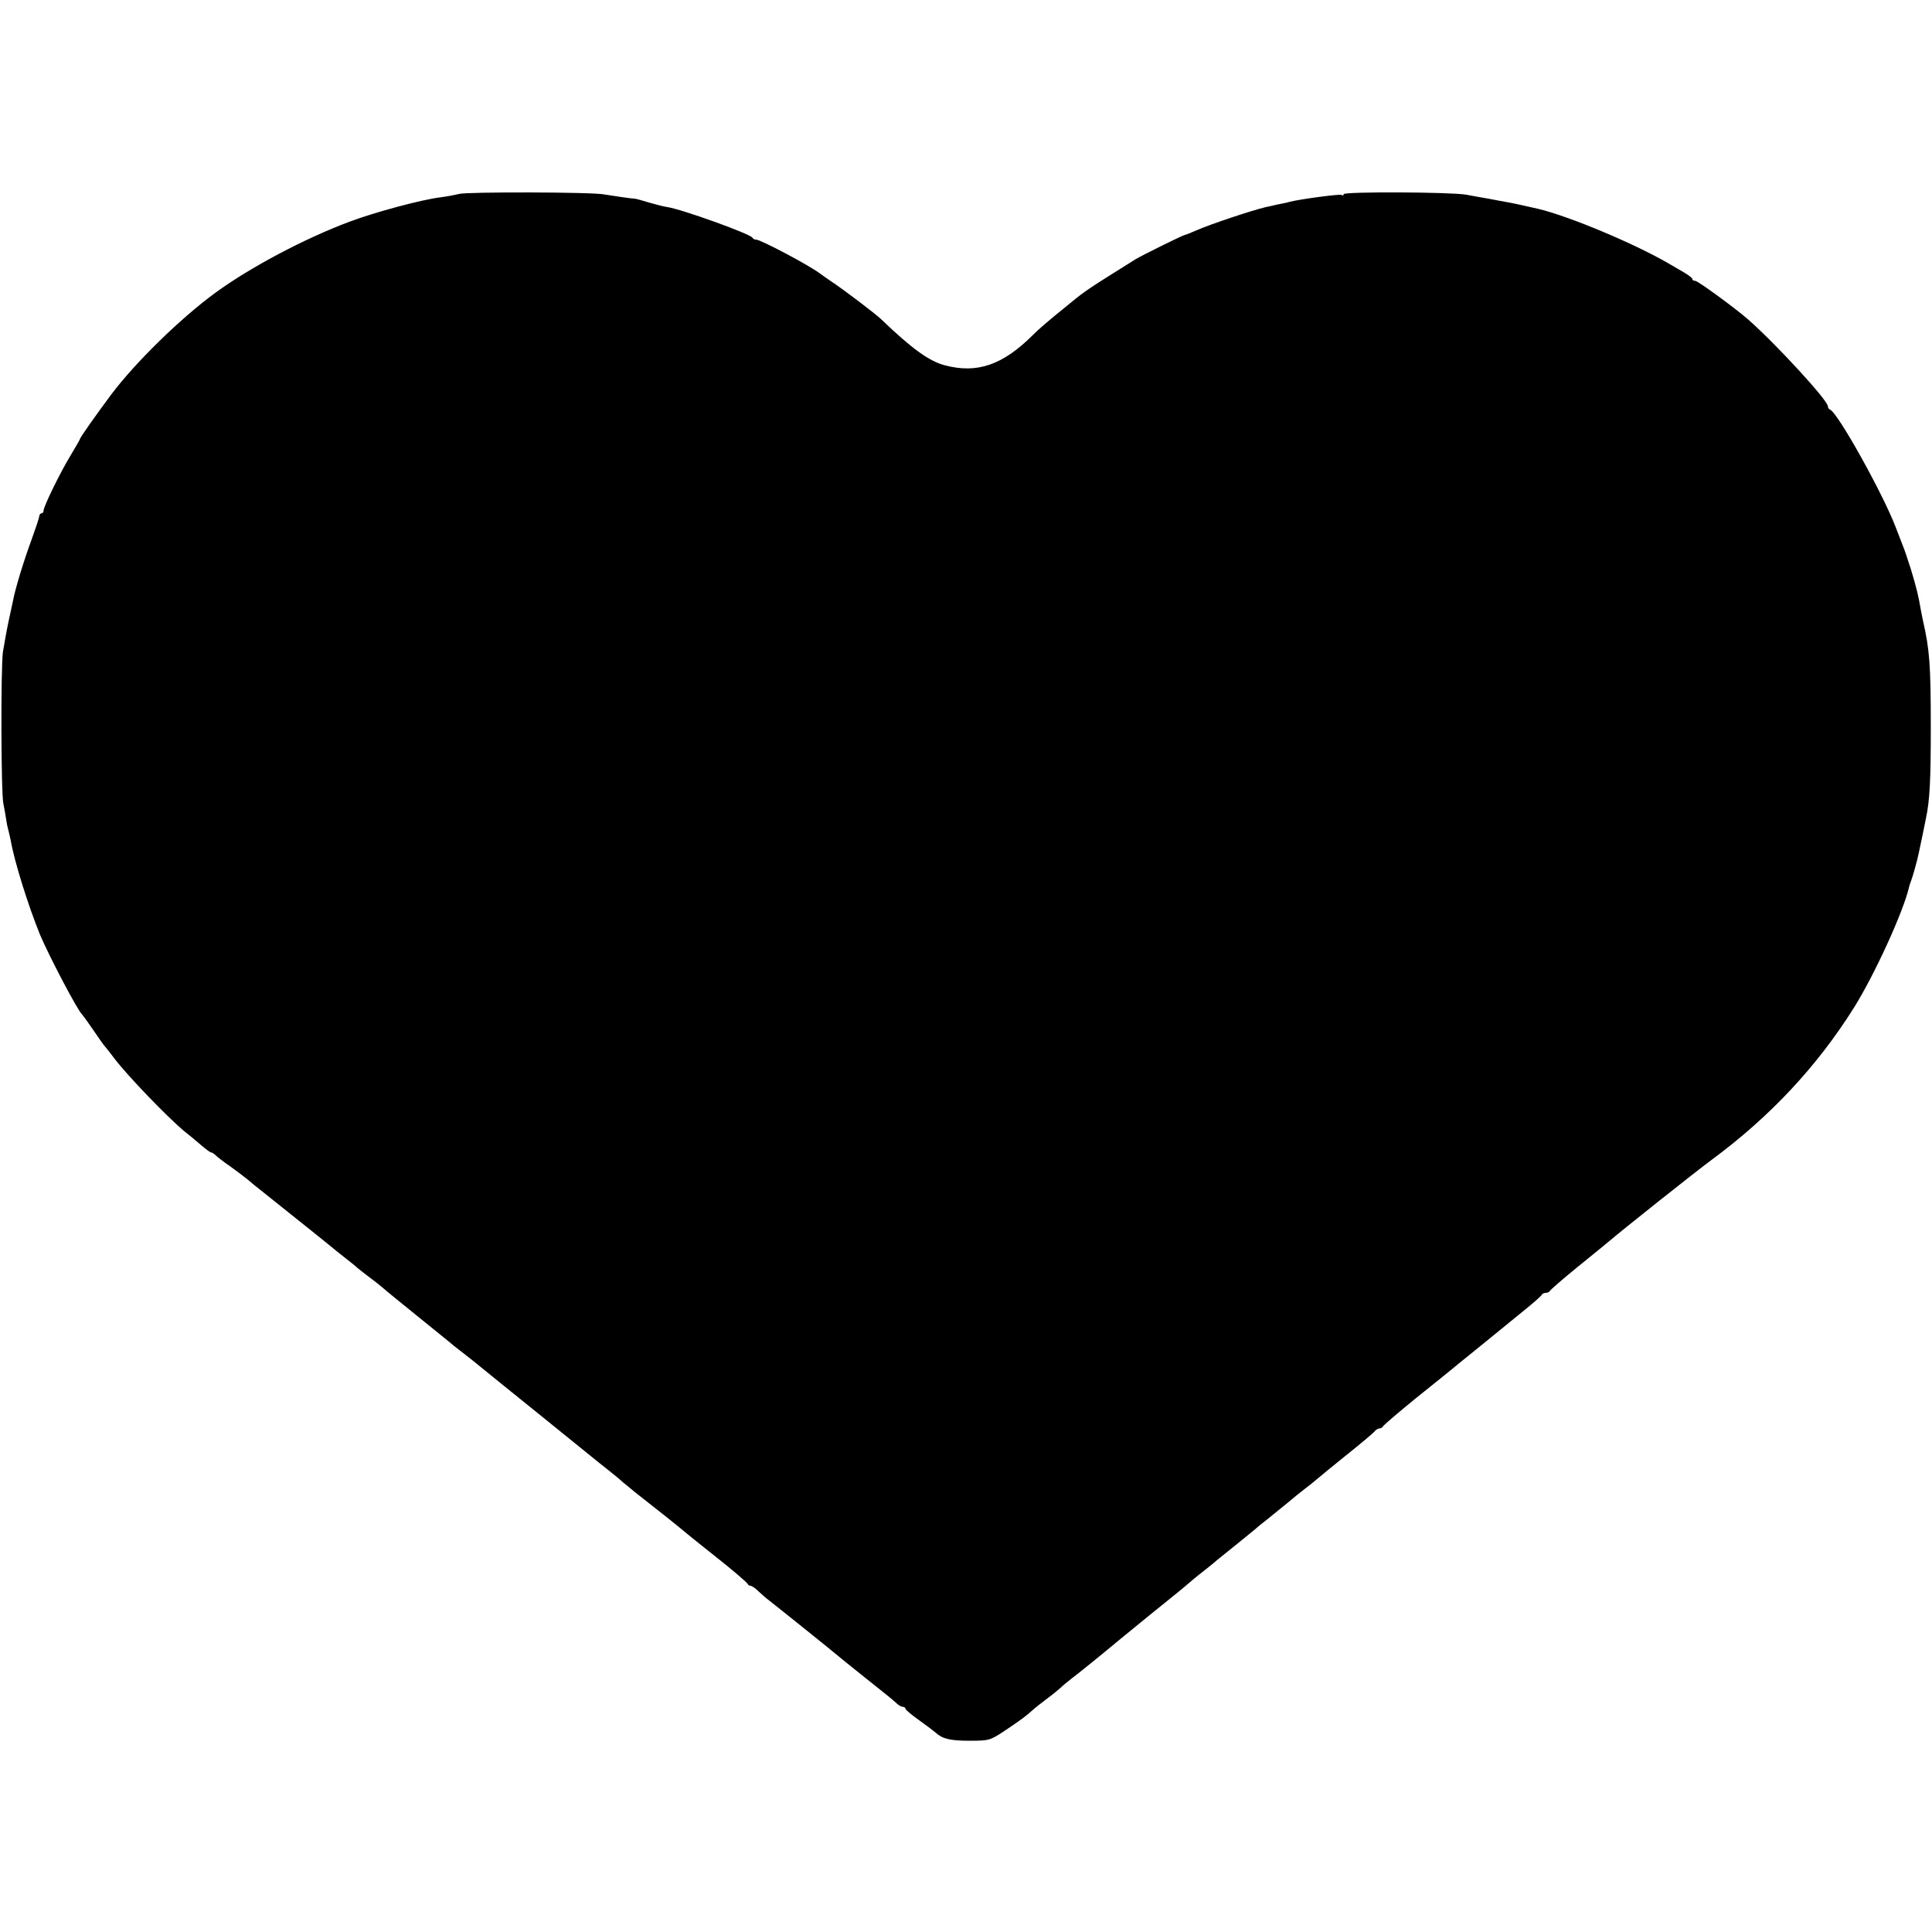
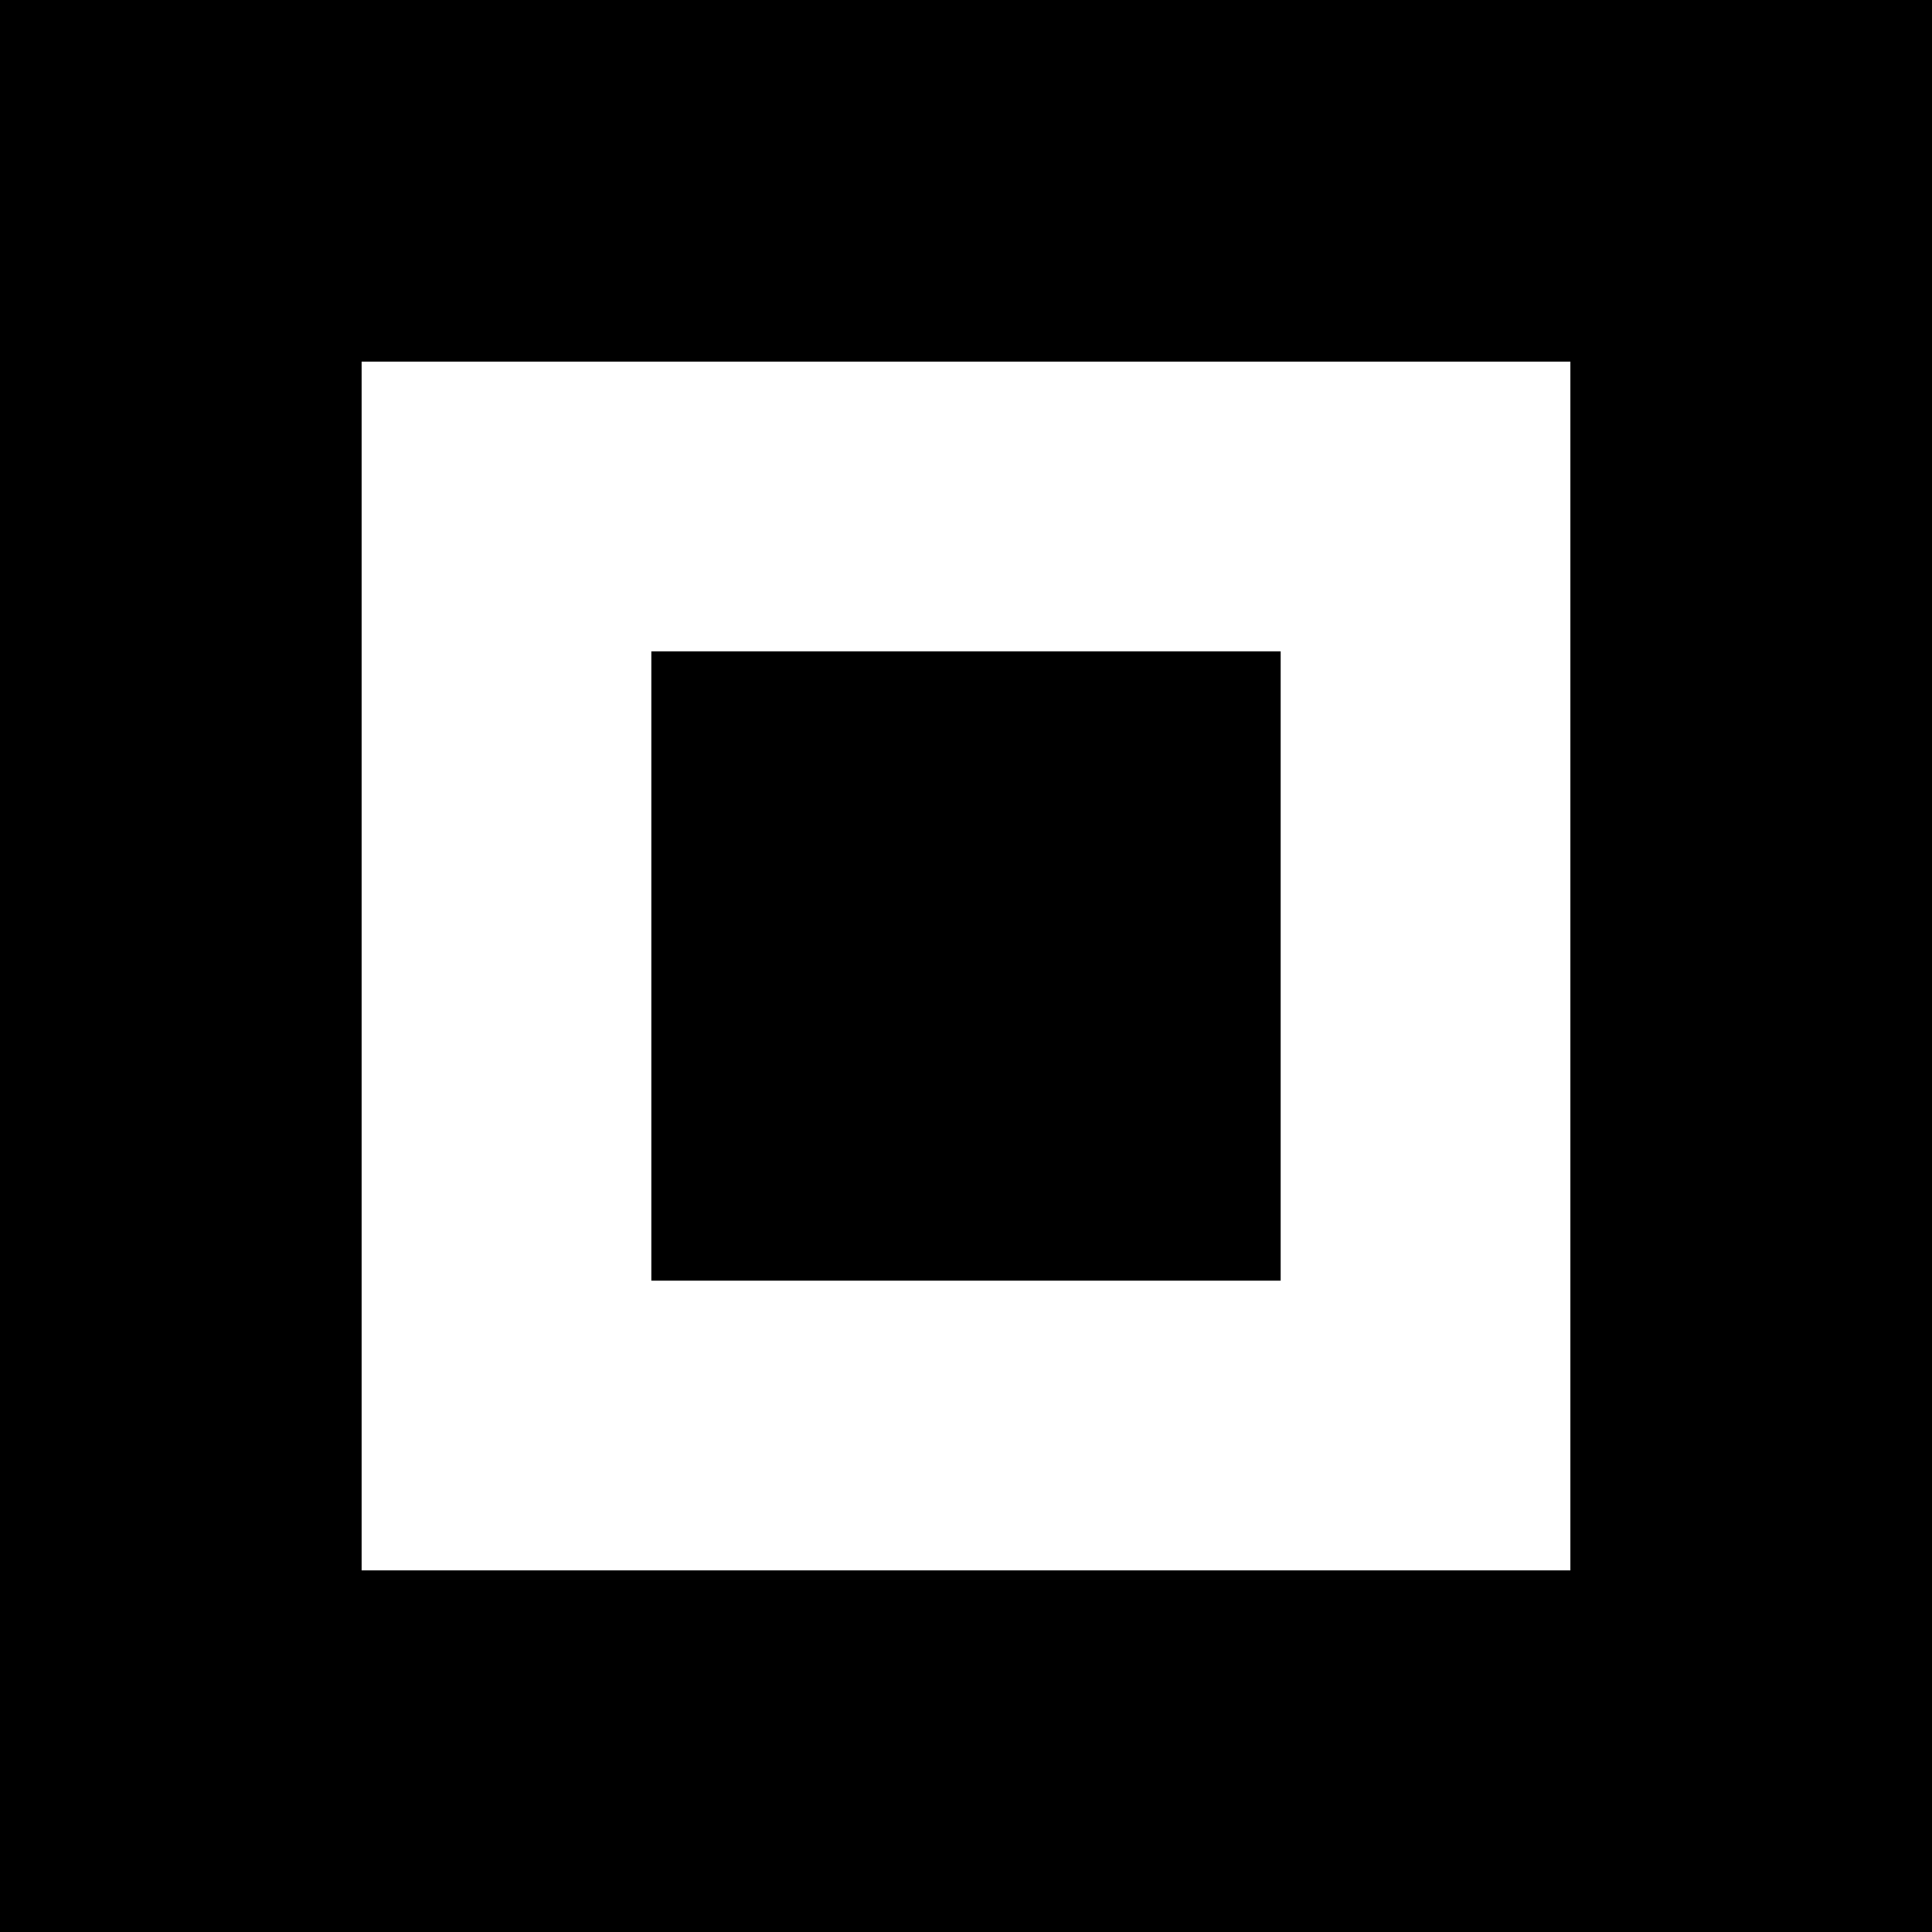
- <svg xmlns="http://www.w3.org/2000/svg" version="1" width="1064" height="1064" viewBox="0 0 798 798">
-   <path d="M189.6 80.1c-1.6.4-5.1 1.1-7.7 1.4-7.9 1-27 6.1-37.6 10.1-18.2 6.8-40.8 18.7-55.3 29.3-14.4 10.5-33.1 28.8-43.1 42.1-6.6 8.9-12.9 17.8-12.9 18.4 0 .2-1.8 3.3-3.9 6.8-4.3 7.1-11.1 21-11.1 22.7 0 .6-.4 1.1-.8 1.1-.5 0-.9.6-1 1.2 0 .7-1.5 5.1-3.2 9.8-3.1 8.4-6.7 20.1-7.6 25-.3 1.3-1.2 5.5-2 9.3-.8 3.8-1.7 9.2-2.2 12-.9 6.8-.8 58.2.2 62.7.4 1.9.9 4.7 1.1 6.2.2 1.5.6 3.5.9 4.5.3 1 .7 2.9 1 4.3 1.5 8.8 7.3 27.2 12.1 39 3.7 8.8 15.6 31.5 17.4 33 .3.3 2.4 3.2 4.6 6.4 2.2 3.3 4.4 6.4 5 7 .5.6 2.2 2.7 3.6 4.6 5.4 7.2 22.3 24.7 29.2 30.4 2.2 1.7 5.3 4.3 7 5.8 1.8 1.5 3.5 2.8 3.9 2.8.4 0 1.3.6 2 1.3.7.7 3.3 2.7 5.8 4.4 2.5 1.8 5.7 4.2 7.3 5.5 1.5 1.3 3.9 3.3 5.5 4.5 16.8 13.4 29.9 23.9 30.9 24.8.6.5 2.6 2.1 4.4 3.5 1.8 1.4 3.7 2.9 4.3 3.5.6.5 2.7 2.2 4.7 3.7 1.9 1.4 4.6 3.5 6 4.7 1.3 1.2 8 6.6 14.9 12.2s13.4 10.8 14.5 11.8c1.1.9 3.4 2.6 5 3.9 1.7 1.3 4.6 3.6 6.5 5.2 1.9 1.6 12.5 10.1 23.5 19s20.9 16.9 22 17.8c1.1.9 4.3 3.5 7 5.6 2.8 2.2 5.5 4.5 6.1 5.1.7.5 2.7 2.2 4.5 3.7 11.1 8.7 17.6 13.9 18.9 15 1.6 1.4 13.9 11.3 15.5 12.5 4 3.1 12.1 9.9 12.3 10.5.2.5.8.8 1.2.8.5 0 2 1 3.3 2.3 1.3 1.2 3.2 2.9 4.3 3.7 4 3.1 26.9 21.5 27.4 22 .3.3 5 4.1 10.5 8.5 12.2 9.7 13.4 10.7 15 12.2.8.7 1.8 1.3 2.4 1.3.6 0 1.1.4 1.1.8s2.5 2.5 5.6 4.7c3.1 2.2 6.1 4.5 6.8 5.1 2.8 2.6 6 3.4 13.9 3.4 8.3 0 8.6-.1 14.8-4.2 6.6-4.4 9-6.2 11.8-8.8.9-.8 3.5-2.8 5.6-4.4 2.2-1.6 4.7-3.7 5.6-4.5.9-.9 3.1-2.7 4.9-4.1 2.8-2.1 11.1-8.8 19.5-15.8 2.6-2.2 22.7-18.5 24-19.5.5-.4 2.1-1.7 3.6-3 1.4-1.2 4.2-3.6 6.3-5.2 2.2-1.7 4.4-3.5 5-4 .6-.6 4.5-3.7 8.6-7s8-6.5 8.6-7c.6-.6 2.8-2.4 4.9-4 2.1-1.7 5.7-4.6 8-6.5 2.2-1.9 5.6-4.6 7.4-6 1.9-1.4 4.1-3.2 5-4 .9-.8 6.4-5.3 12.1-9.9 5.8-4.6 11-9 11.6-9.7.6-.8 1.6-1.4 2.2-1.4.6 0 1.2-.4 1.4-.8.2-.5 6.4-5.8 13.9-11.9 7.5-6 14.3-11.5 15-12.1.8-.7 3.4-2.8 5.9-4.8 2.5-2 6.3-5.1 8.5-6.9 2.2-1.8 8.1-6.6 13-10.6 5-4 9.2-7.6 9.3-8.1.2-.4 1-.8 1.7-.8s1.5-.4 1.7-.8c.2-.5 5.3-4.9 11.3-9.8 6.1-4.9 11.9-9.7 13-10.6 5.6-4.8 35.8-28.8 42.3-33.6 24.4-18 43.8-38.8 59.1-63.2 8.4-13.5 20.2-39.2 22.6-49.5.1-.6.5-1.7.8-2.5.6-1.4 2.8-9.3 3.2-11.5 1.1-5 2.6-12.5 3-14.5 1.6-7.5 2-15.8 2-37.5 0-25.9-.5-32.2-3.2-44-.3-1.7-.8-3.7-.9-4.5-1-6-1.9-9.5-4-16.5-1.4-4.4-2.9-8.9-3.4-10-.4-1.1-1.8-4.7-3.1-8-5.3-13.8-23.9-47.2-27-48.3-.5-.2-.9-.8-.9-1.4 0-2.4-21.5-25.8-33-35.9-5.4-4.7-20.7-15.9-21.8-15.9-.7 0-1.2-.3-1.2-.8 0-.4-1.5-1.5-3.3-2.6-1.7-1-4.8-2.8-6.7-3.9-14.4-8.3-40.7-19.3-53.5-22.4-3.9-.9-11-2.5-13-2.8-1.1-.2-4.5-.8-7.5-1.4-3-.5-7.3-1.3-9.5-1.7-6.4-1.1-50.5-1.3-50.5-.2 0 .5-.4.7-1 .3-.7-.4-16.8 1.7-21.5 2.9-.5.2-2.8.7-5 1.1-2.2.5-4.2 1-4.5 1-6 1.4-23.3 7.2-28.7 9.6-2.4 1-4.5 1.9-4.8 1.9-.7 0-17.7 8.4-20.5 10.1-19.5 12.2-20.6 12.9-26.7 17.9-10.5 8.5-13.2 10.9-15.8 13.5-12.4 12.3-22.9 15.9-36.2 12.4-6.5-1.7-13.6-6.8-26.3-19-2.4-2.3-15.4-12.2-21-15.9-1.2-.8-3.2-2.2-4.4-3.1-4.7-3.5-24.4-13.9-26.2-13.9-.7 0-1.4-.4-1.6-.8-.6-1.5-29.5-11.9-35.3-12.7-1.1-.1-4.4-1-7.3-1.8-2.9-.9-5.5-1.6-5.7-1.6-1.1 0-10.1-1.3-13-1.8-4.7-1-56.6-1.1-59.9-.2z" />
+ <svg xmlns="http://www.w3.org/2000/svg" version="1" width="933.333" height="933.333" viewBox="0 0 700 700">
+   <path d="M0 350v350h700V0H0v350zm569 0v219H131V131h438v219z" />
+   <path d="M236 350v114h228V236H236v114z" />
</svg>
